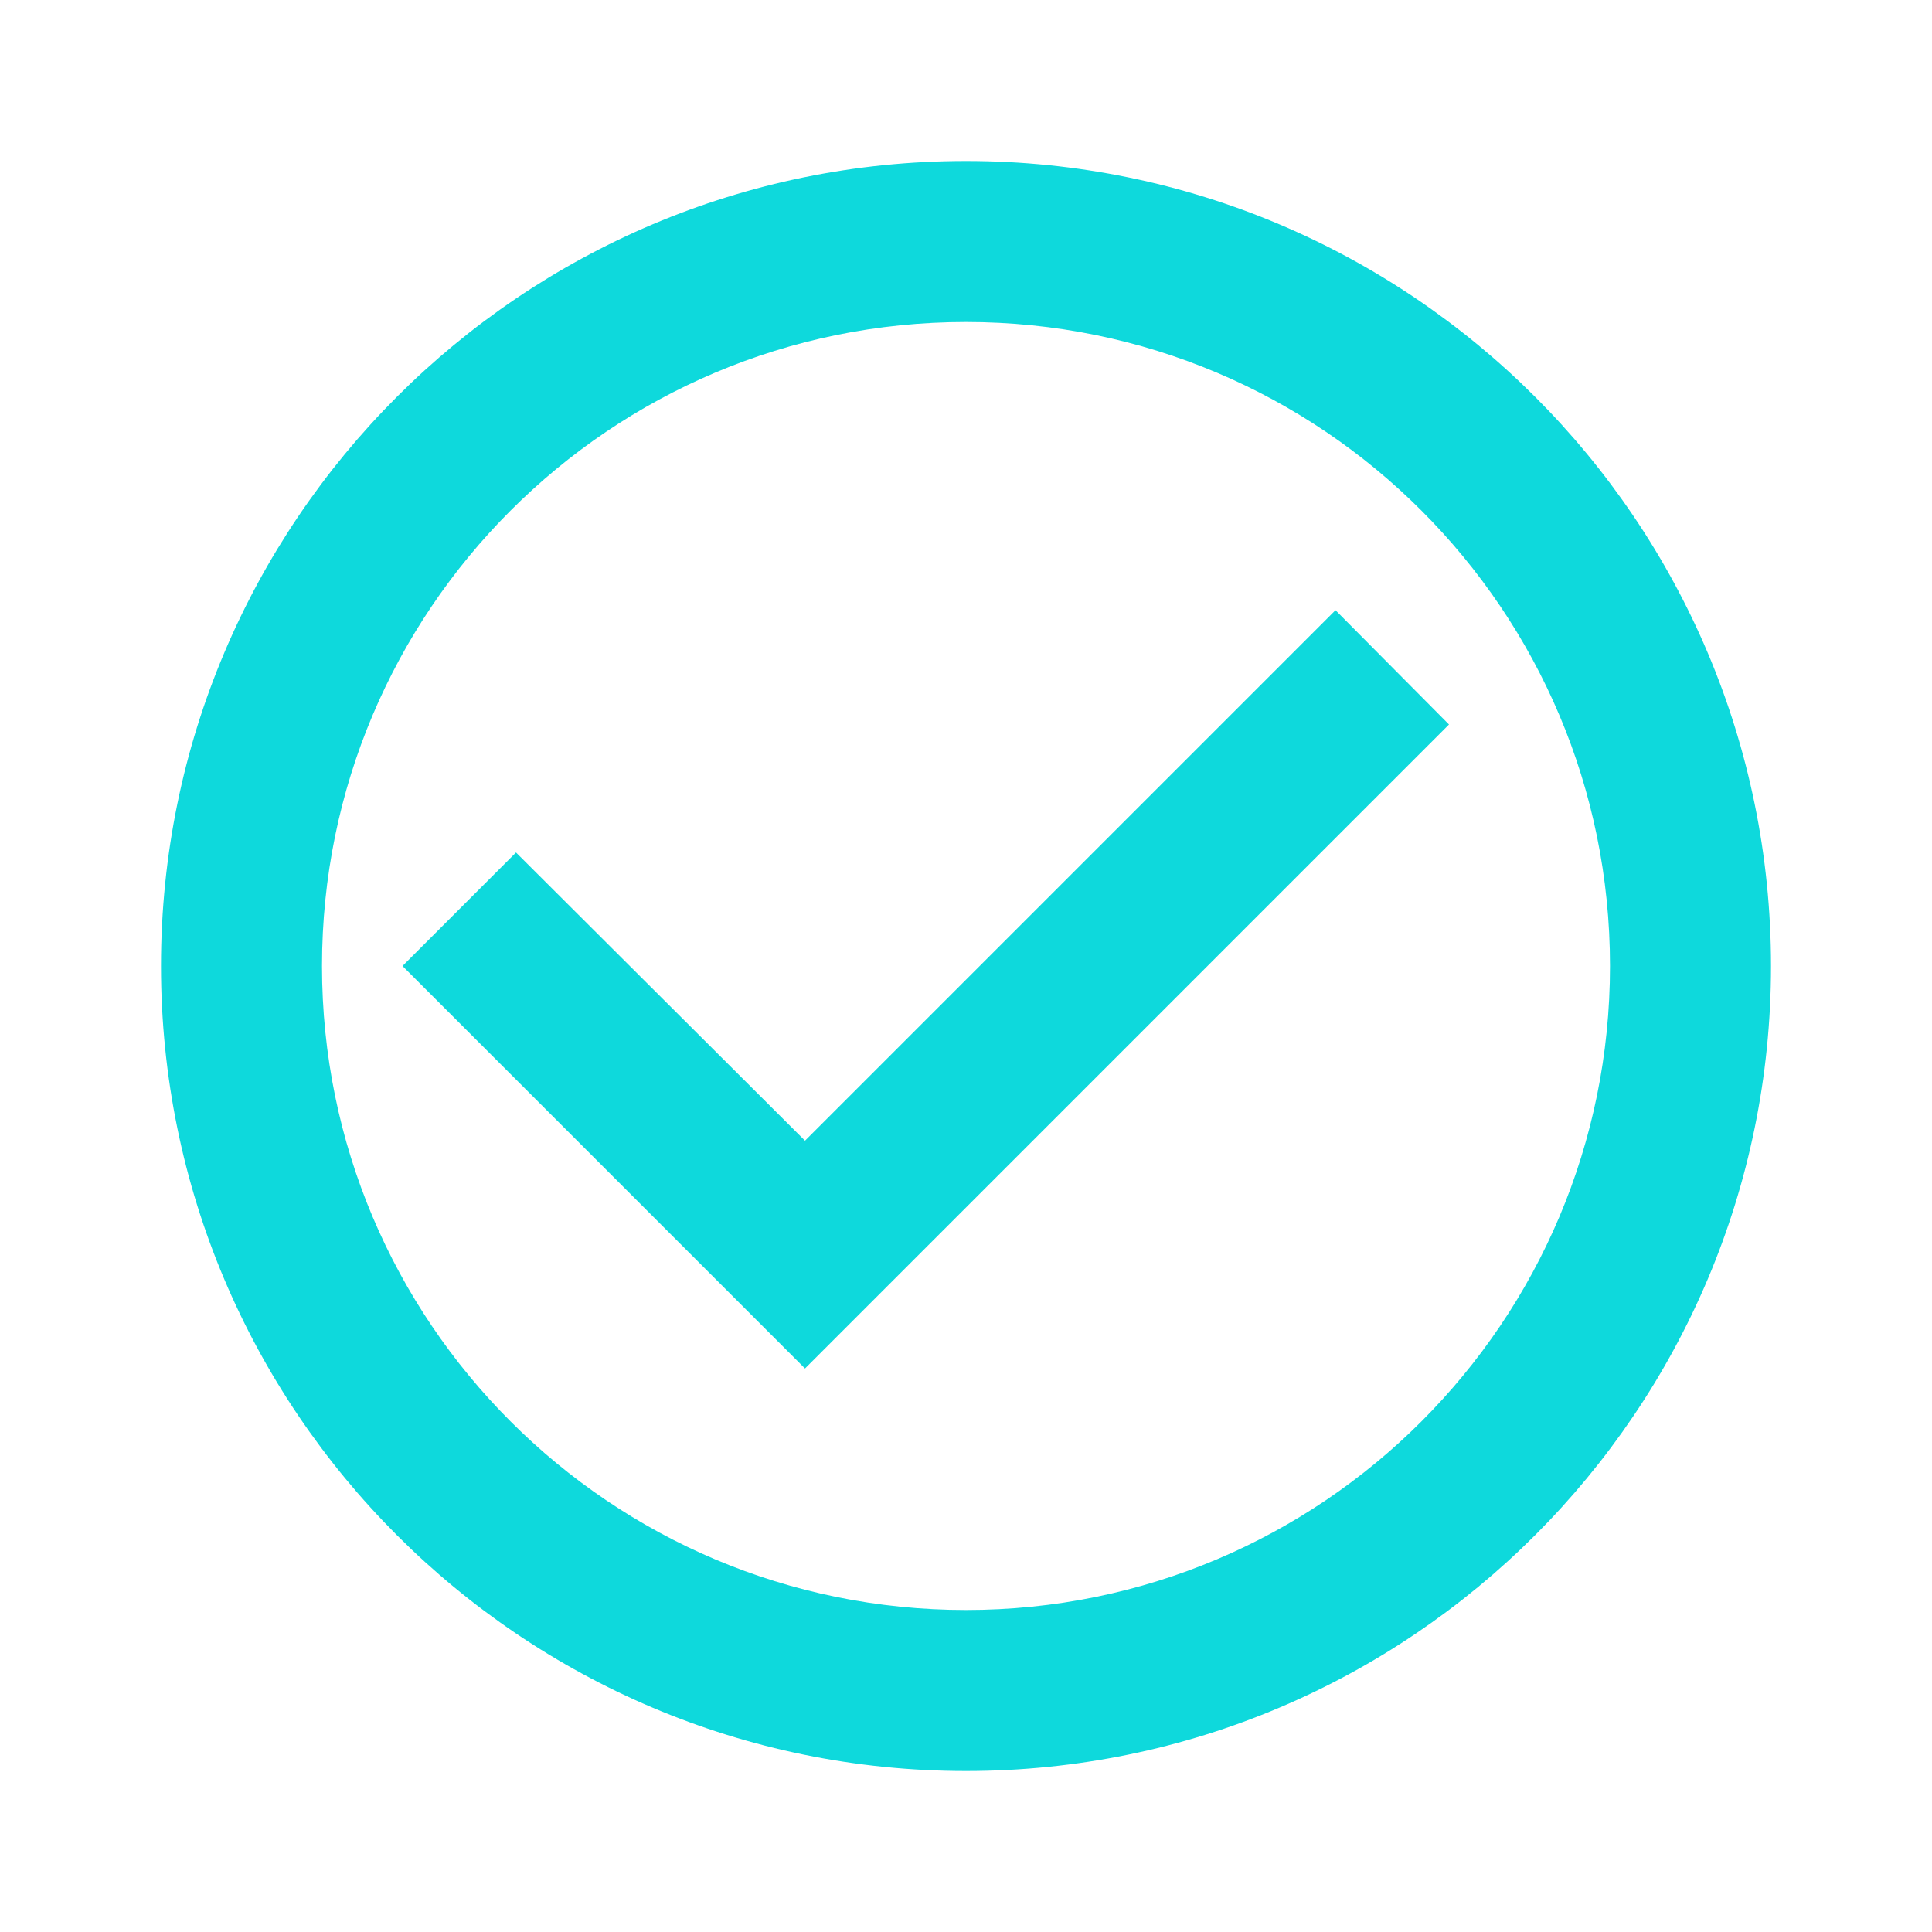
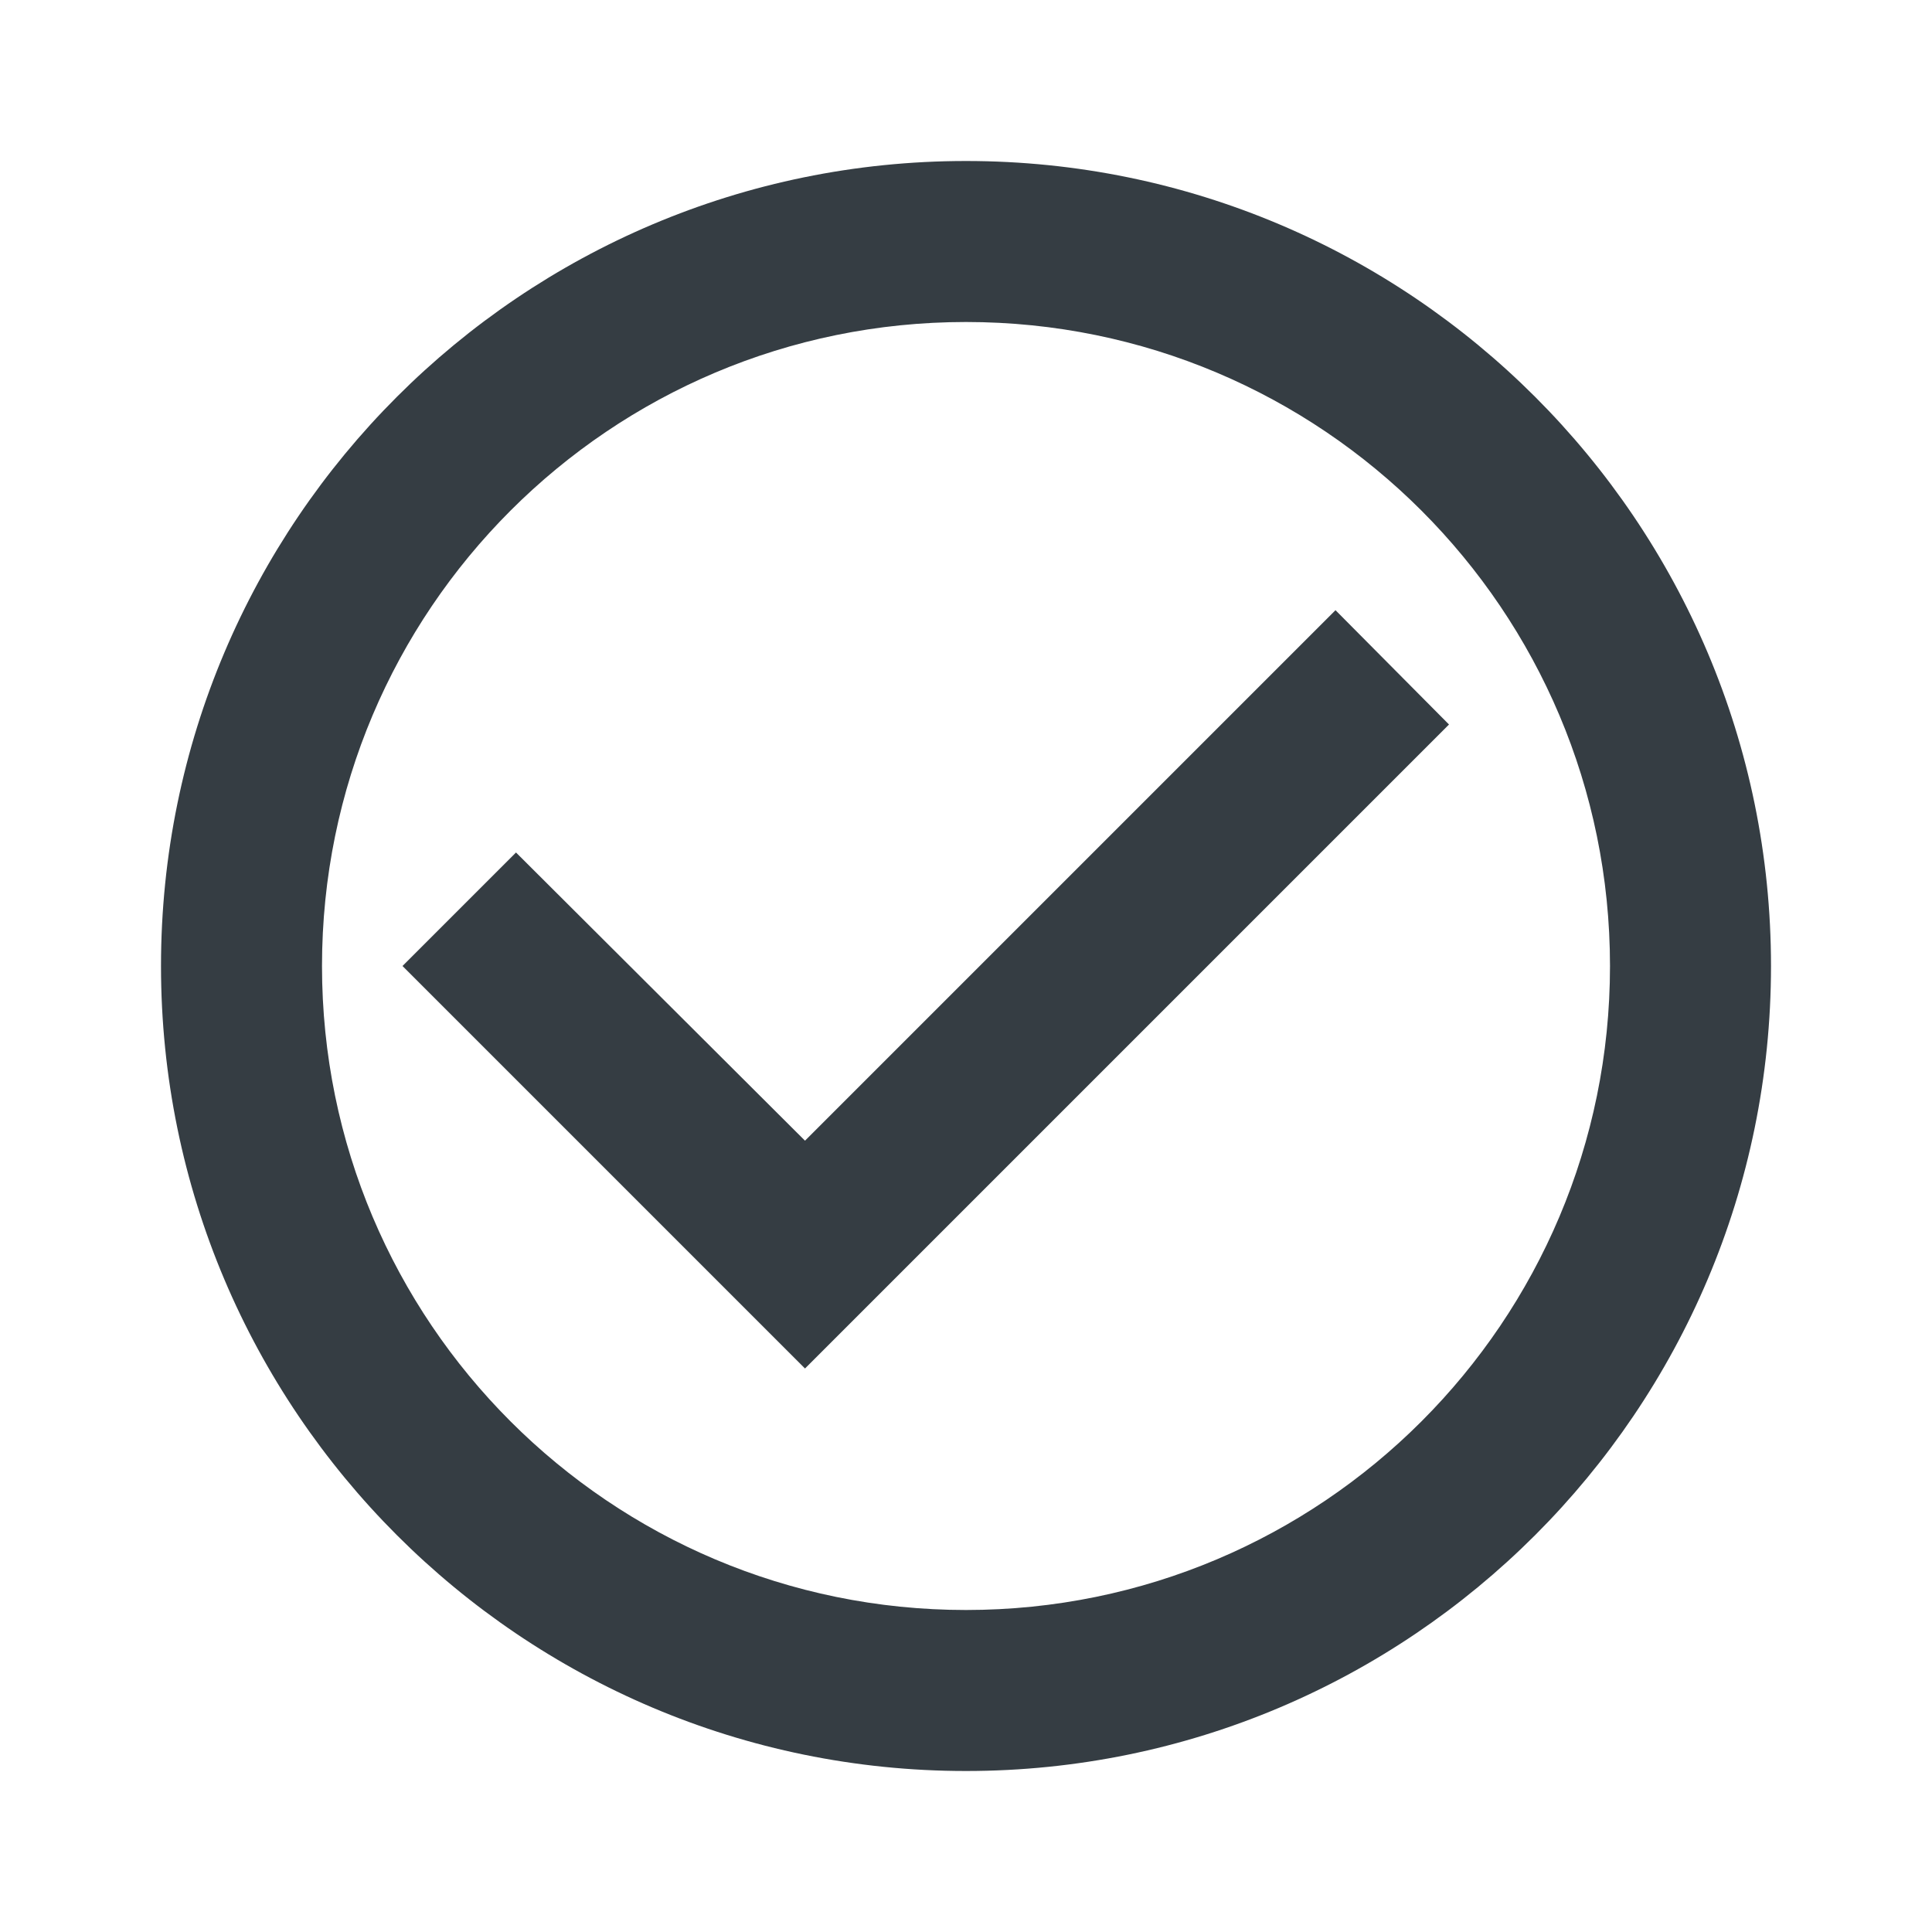
<svg xmlns="http://www.w3.org/2000/svg" width="24" height="24" viewBox="0 0 24 24">
  <path fill="none" d="M0 0h24v24H0V0zm0 0h24v24H0V0z" />
-   <path fill="rgba(14, 217, 220, 1)" d="M16.59 7.58L10 14.17l-3.59-3.58L5 12l5 5 8-8zM12 2C6.48 2 2 6.48 2 12s4.48 10 10 10 10-4.48 10-10S17.52 2 12 2zm0 18c-4.42 0-8-3.58-8-8s3.58-8 8-8 8 3.58 8 8-3.58 8-8 8z" />
+   <path fill="rgba(53, 61, 67, 1)" d="M16.59 7.58L10 14.17l-3.59-3.58L5 12l5 5 8-8zM12 2C6.48 2 2 6.48 2 12s4.48 10 10 10 10-4.48 10-10S17.52 2 12 2zm0 18c-4.42 0-8-3.58-8-8s3.58-8 8-8 8 3.58 8 8-3.58 8-8 8z" />
</svg>
